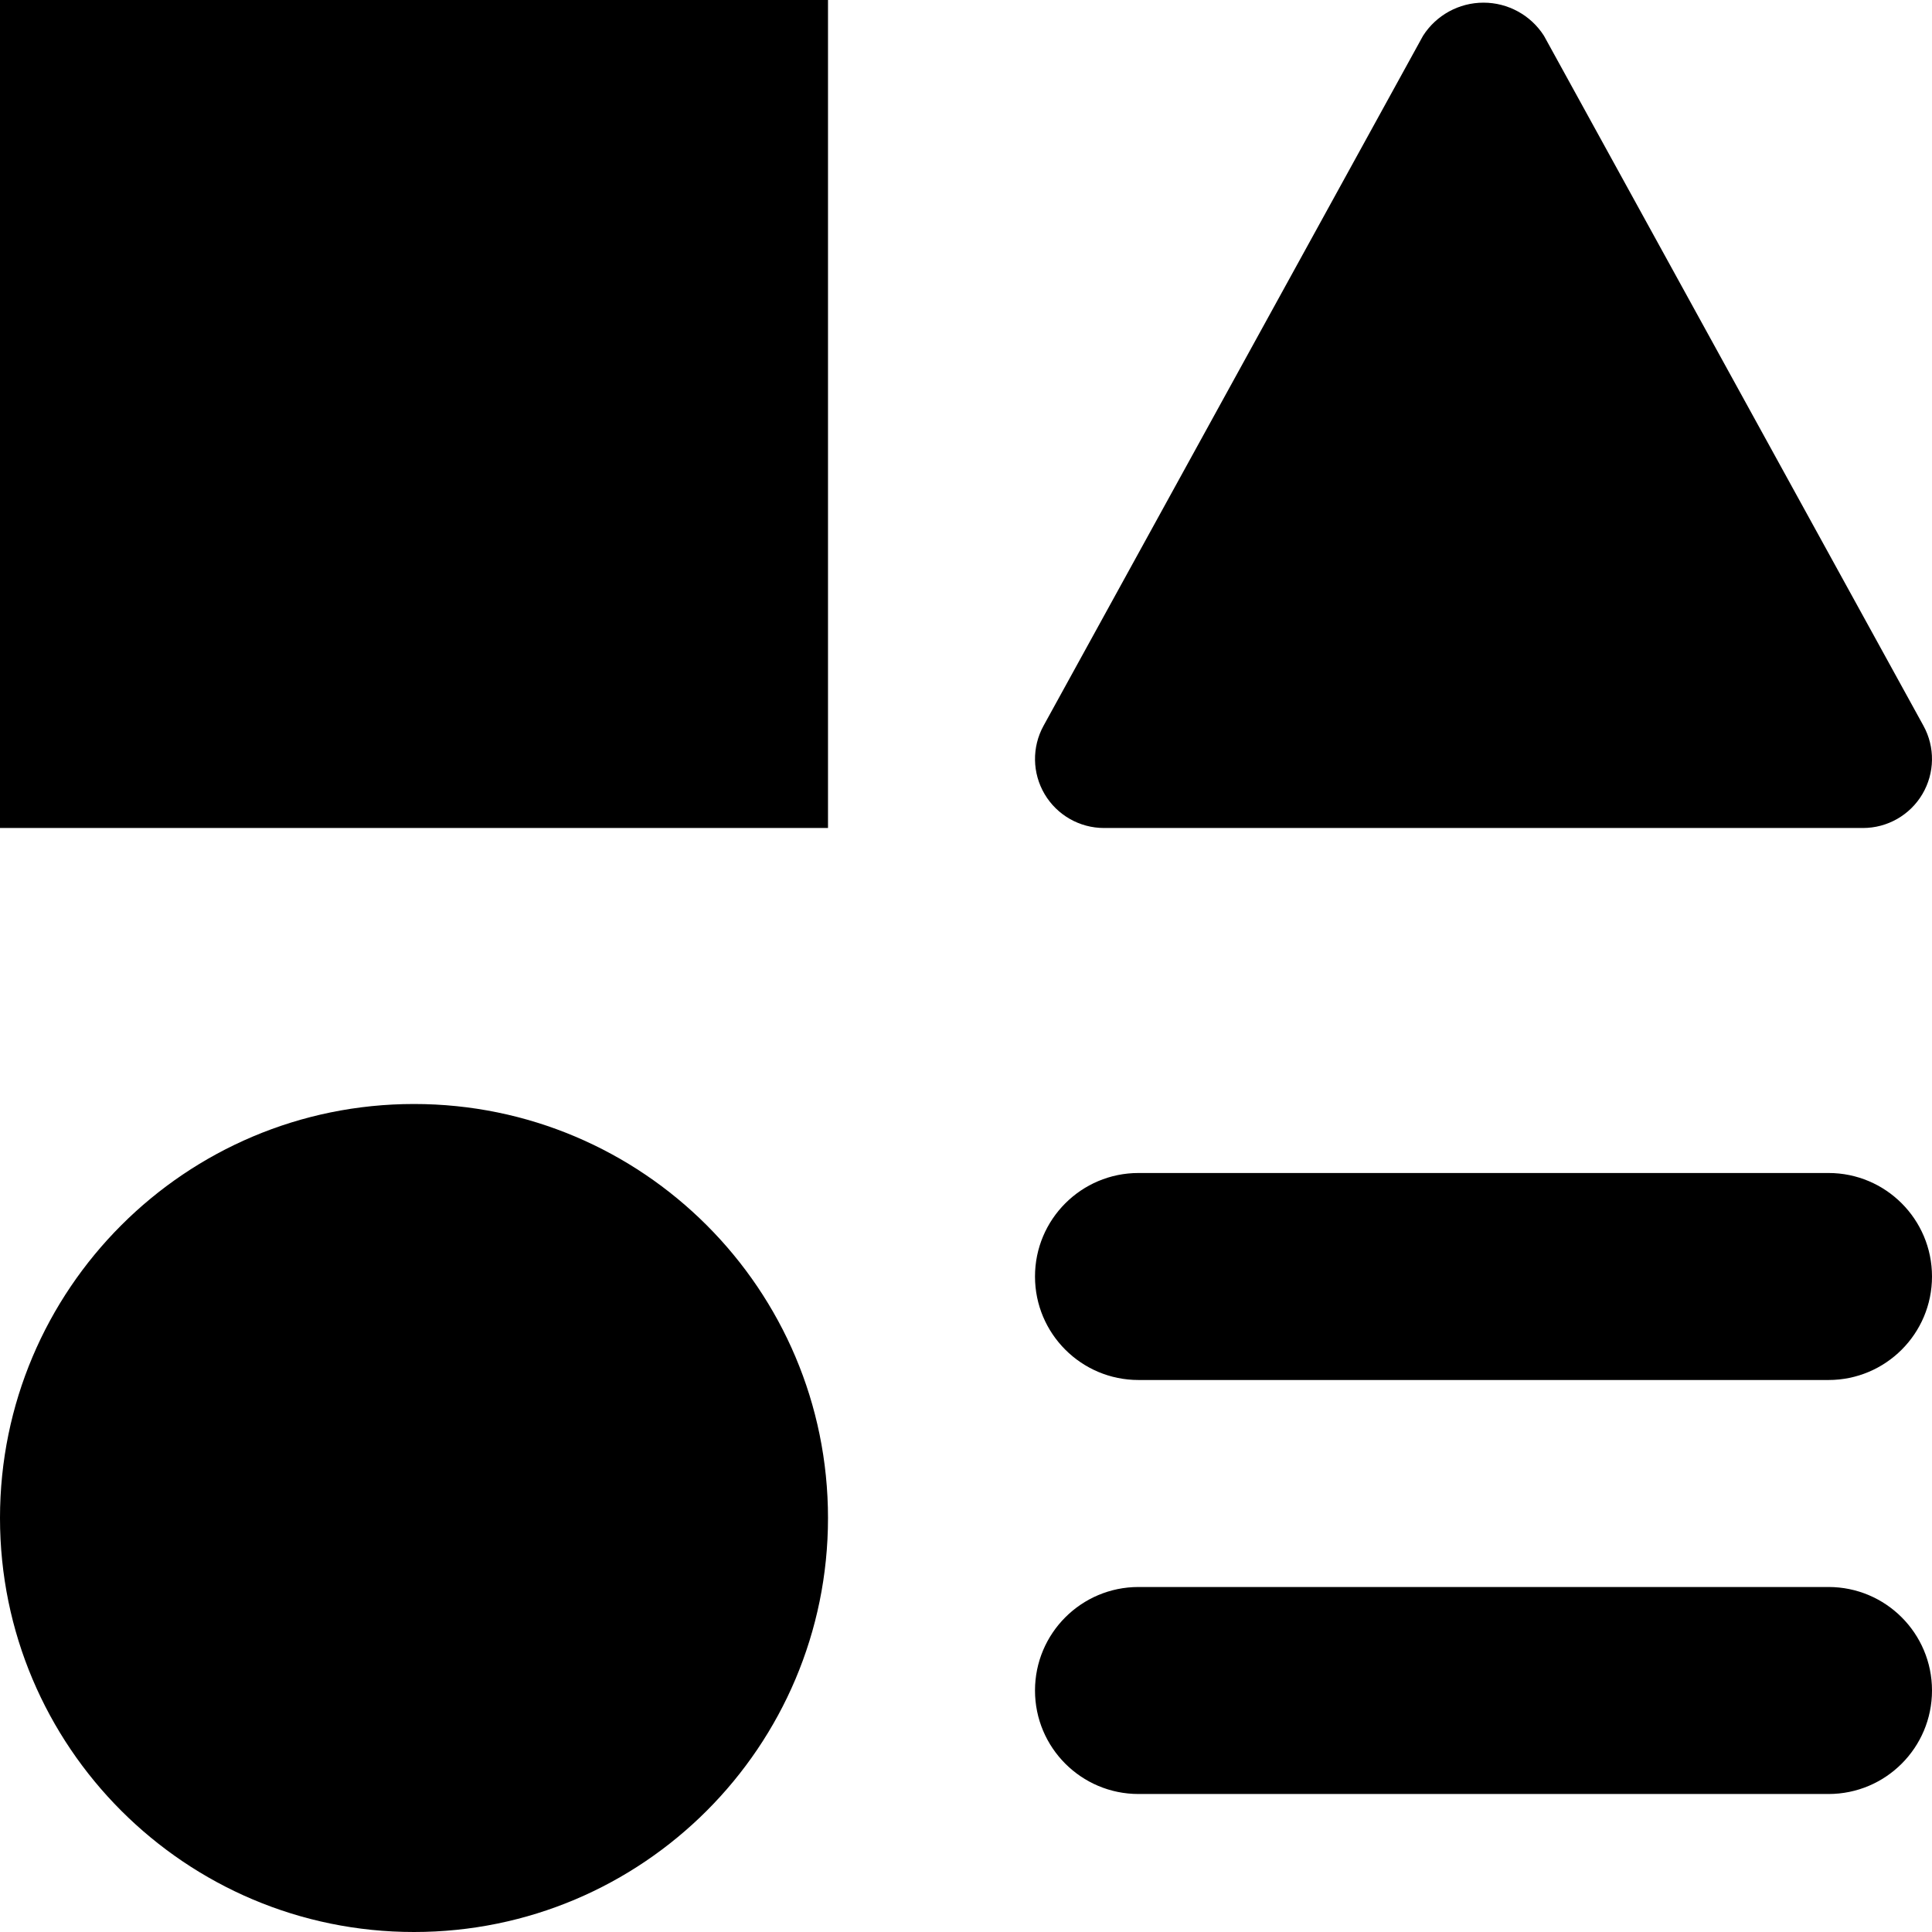
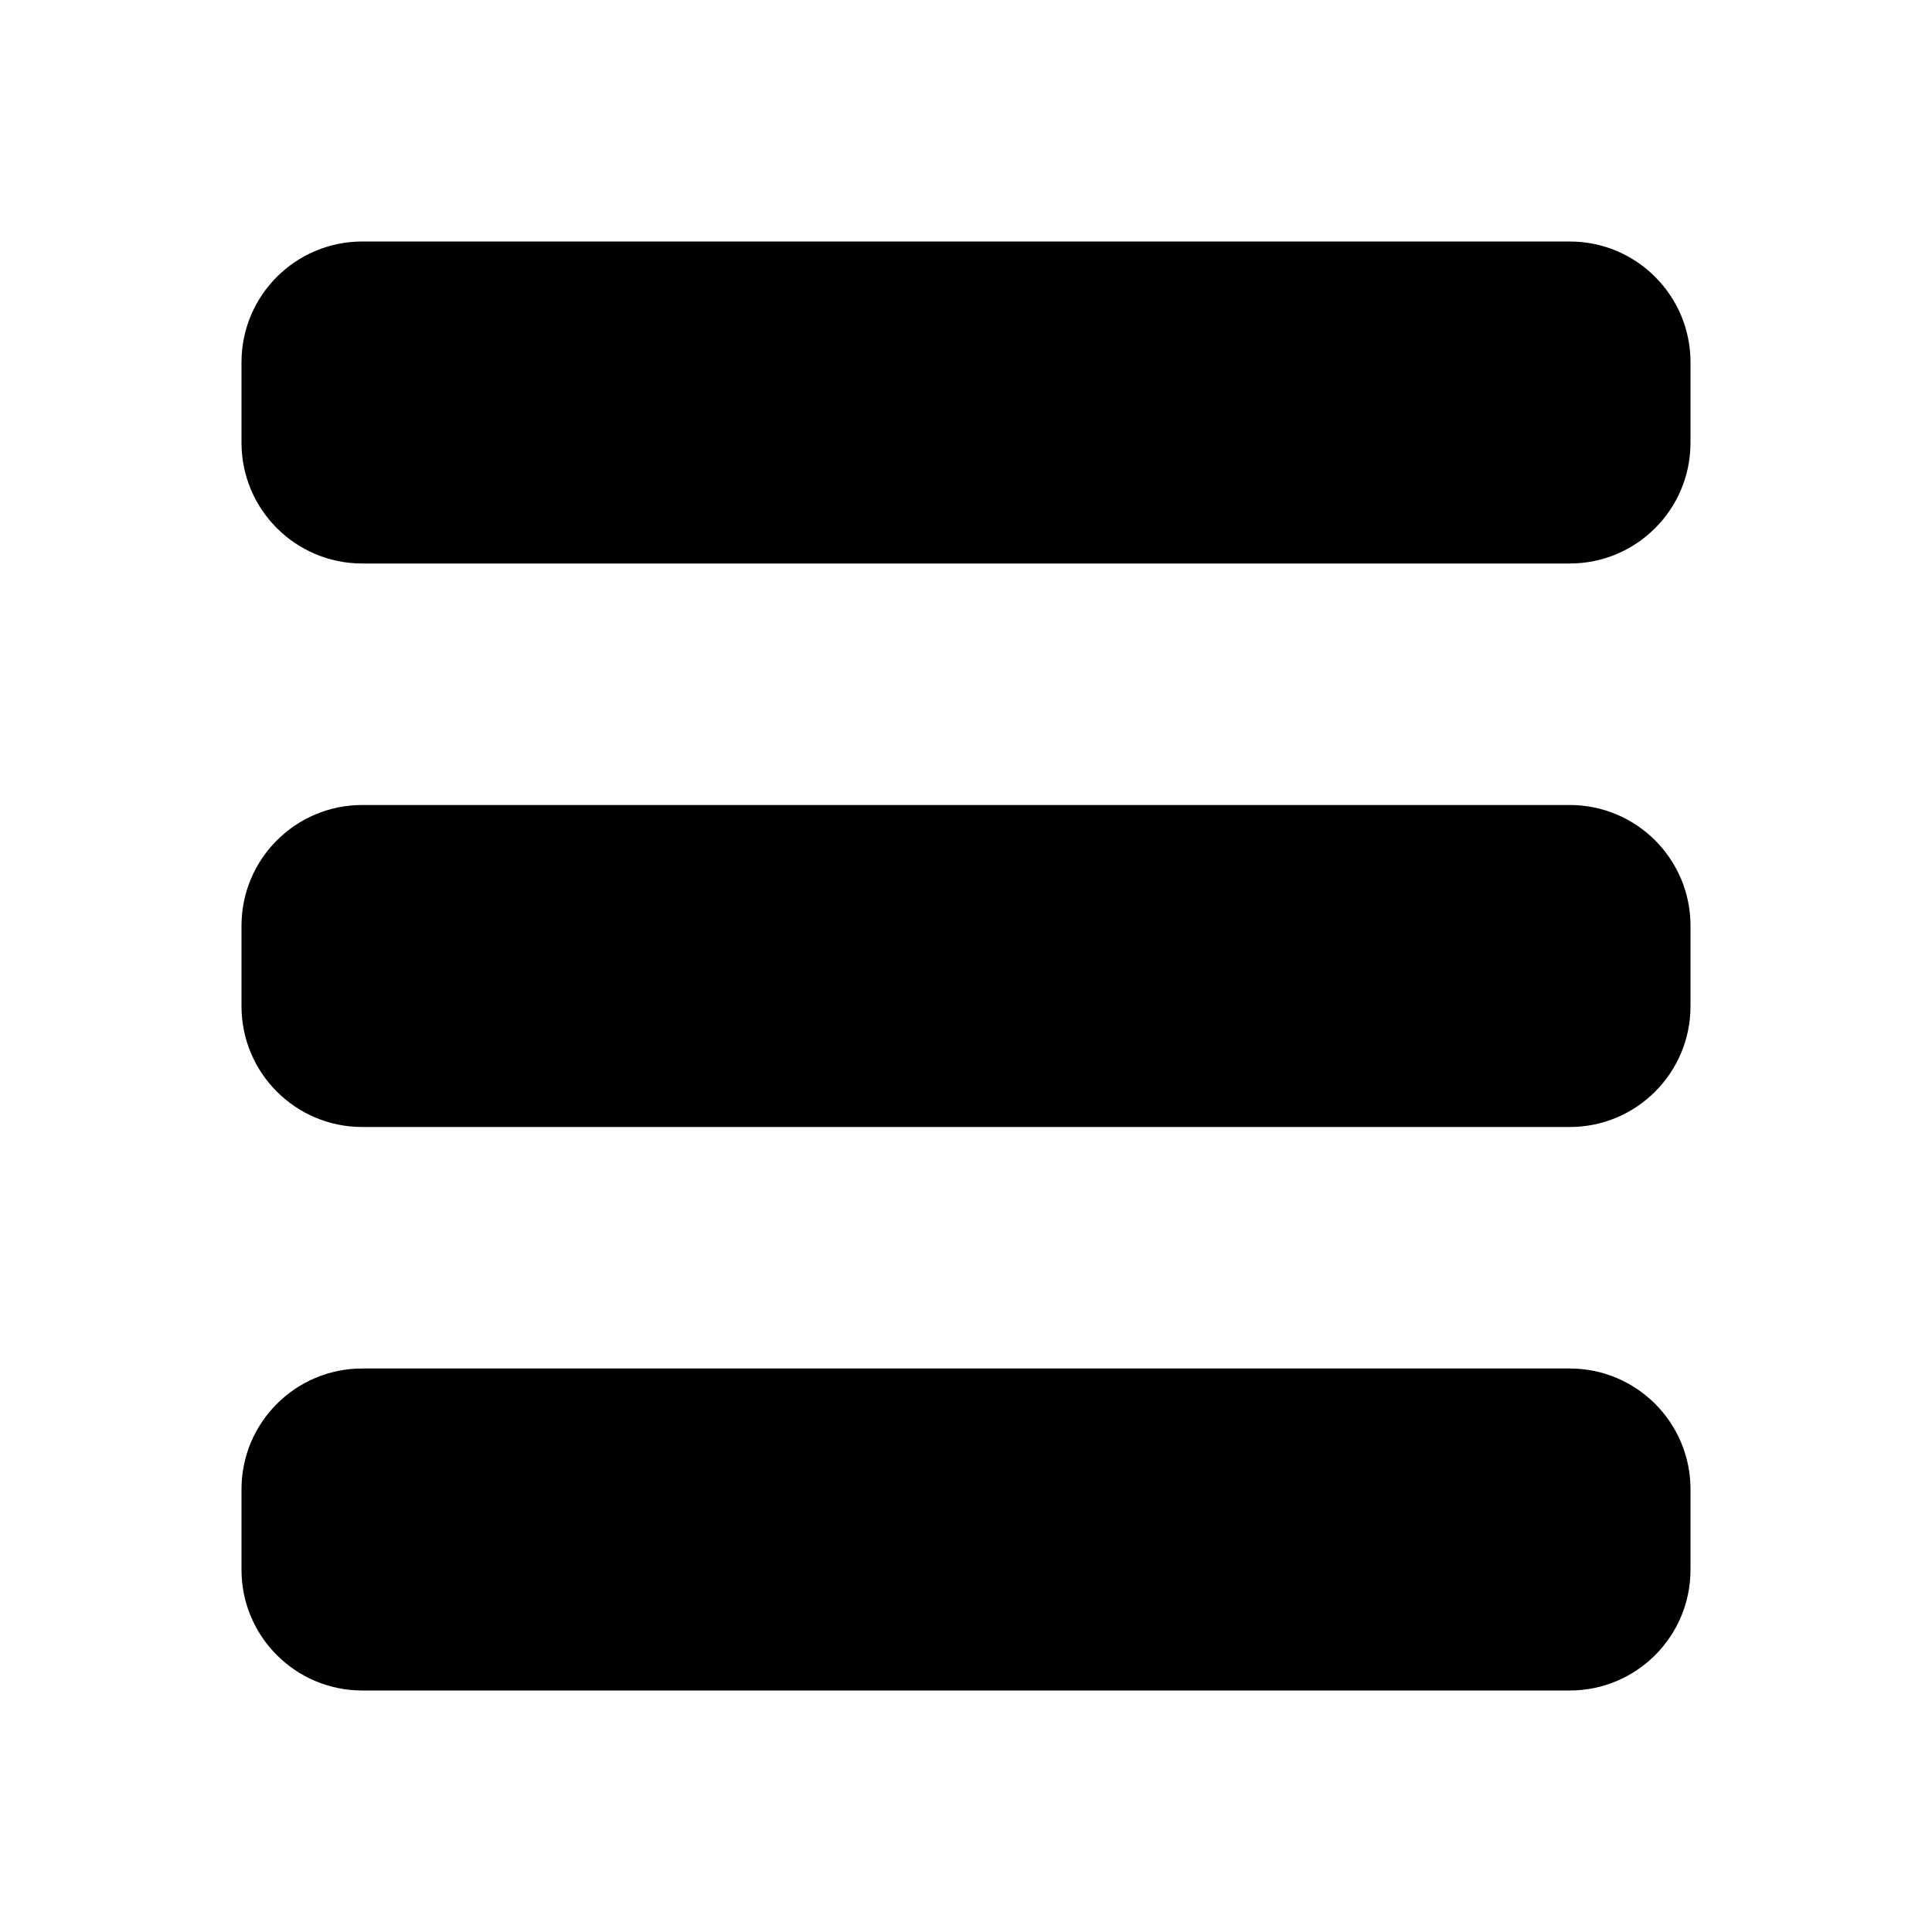
- <svg xmlns="http://www.w3.org/2000/svg" viewBox="0 0 14 14" fill="currentColor">
-   <path d="M0 0h6v6H0Zm13.25 11.5h-5a.75.75 0 0 0 0 1.5h5a.75.75 0 0 0 0-1.5Zm0-3h-5a.75.75 0 0 0 0 1.5h5a.75.75 0 0 0 0-1.5ZM8 6h5.5a.5.5 0 0 0 .438-.741l-2.75-5a.52.52 0 0 0-.876 0l-2.75 5A.5.5 0 0 0 8 6Zm-8 5a3 3 0 1 0 6 0 3 3 0 1 0-6 0Z" stroke-linecap="round" stroke-linejoin="round" stroke-width="0" />
+ <svg xmlns="http://www.w3.org/2000/svg" viewBox="0 0 24 24">
+   <g>
+     <rect x="3" y="3" width="18" height="4" rx="1.5" fill="#000000" />
+     <rect x="3" y="10" width="18" height="4" rx="1.5" fill="#000000" />
+     <rect x="3" y="17" width="18" height="4" rx="1.5" fill="#000000" />
+   </g>
</svg>
